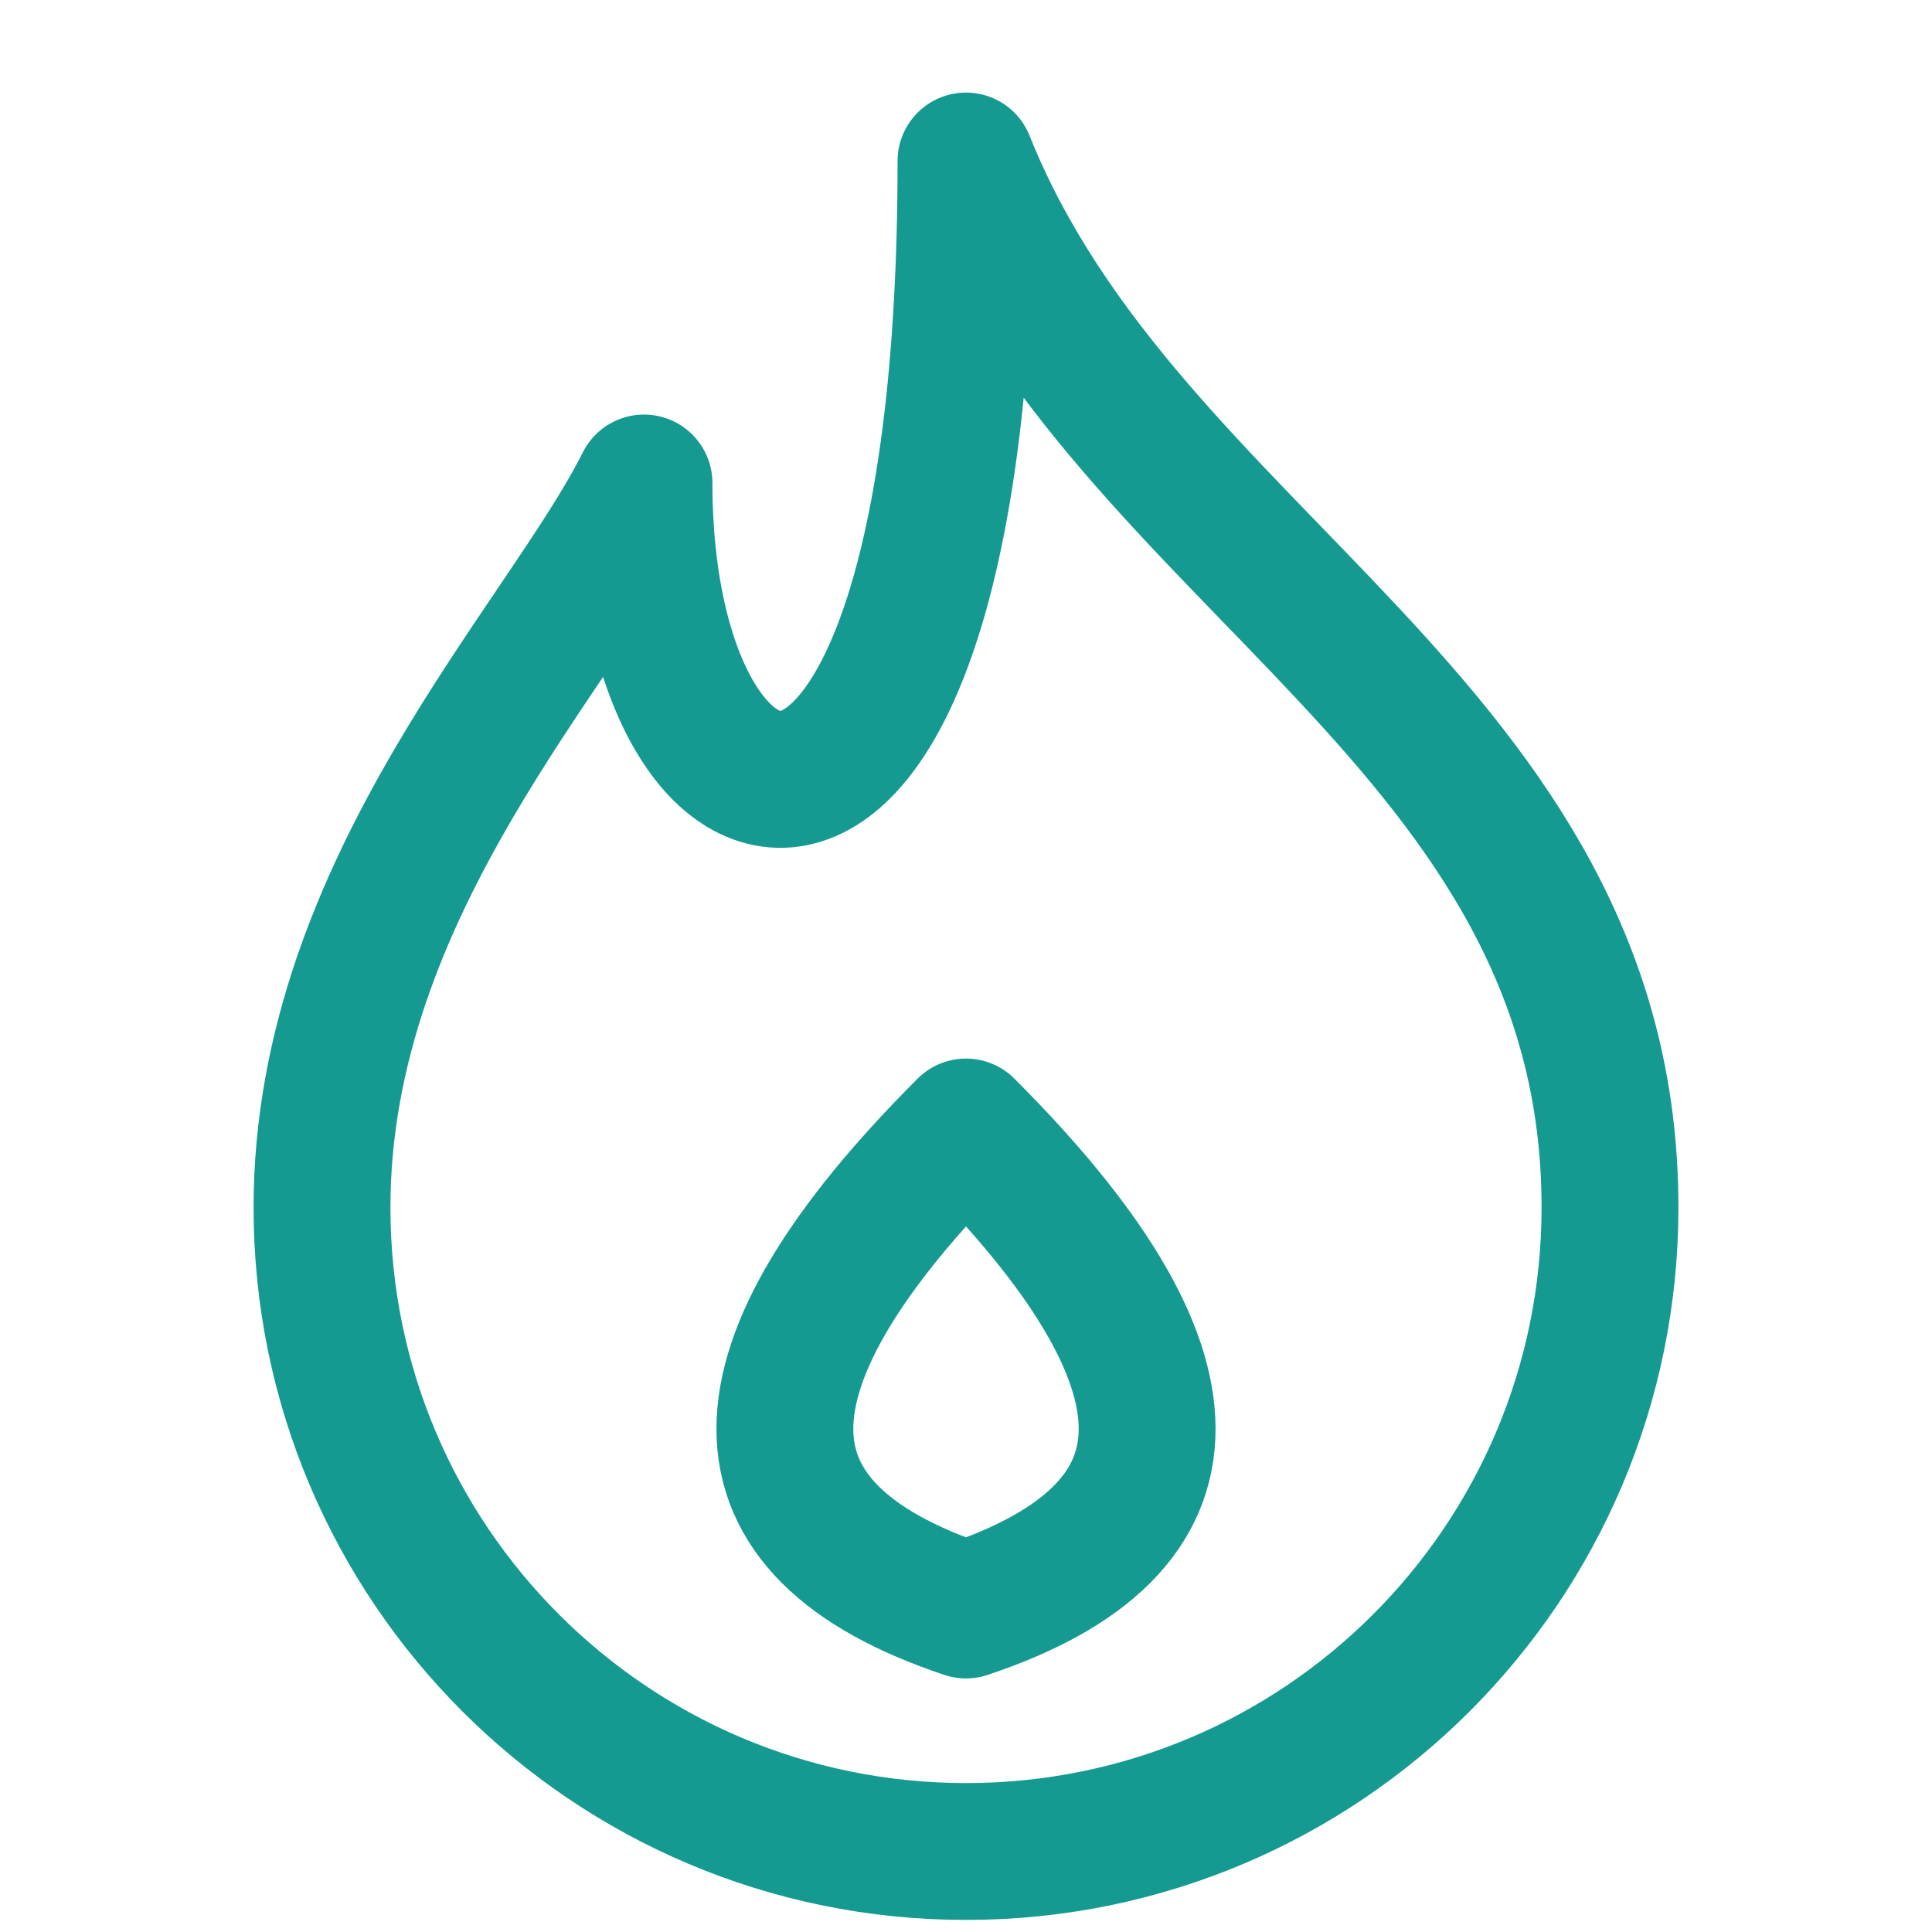
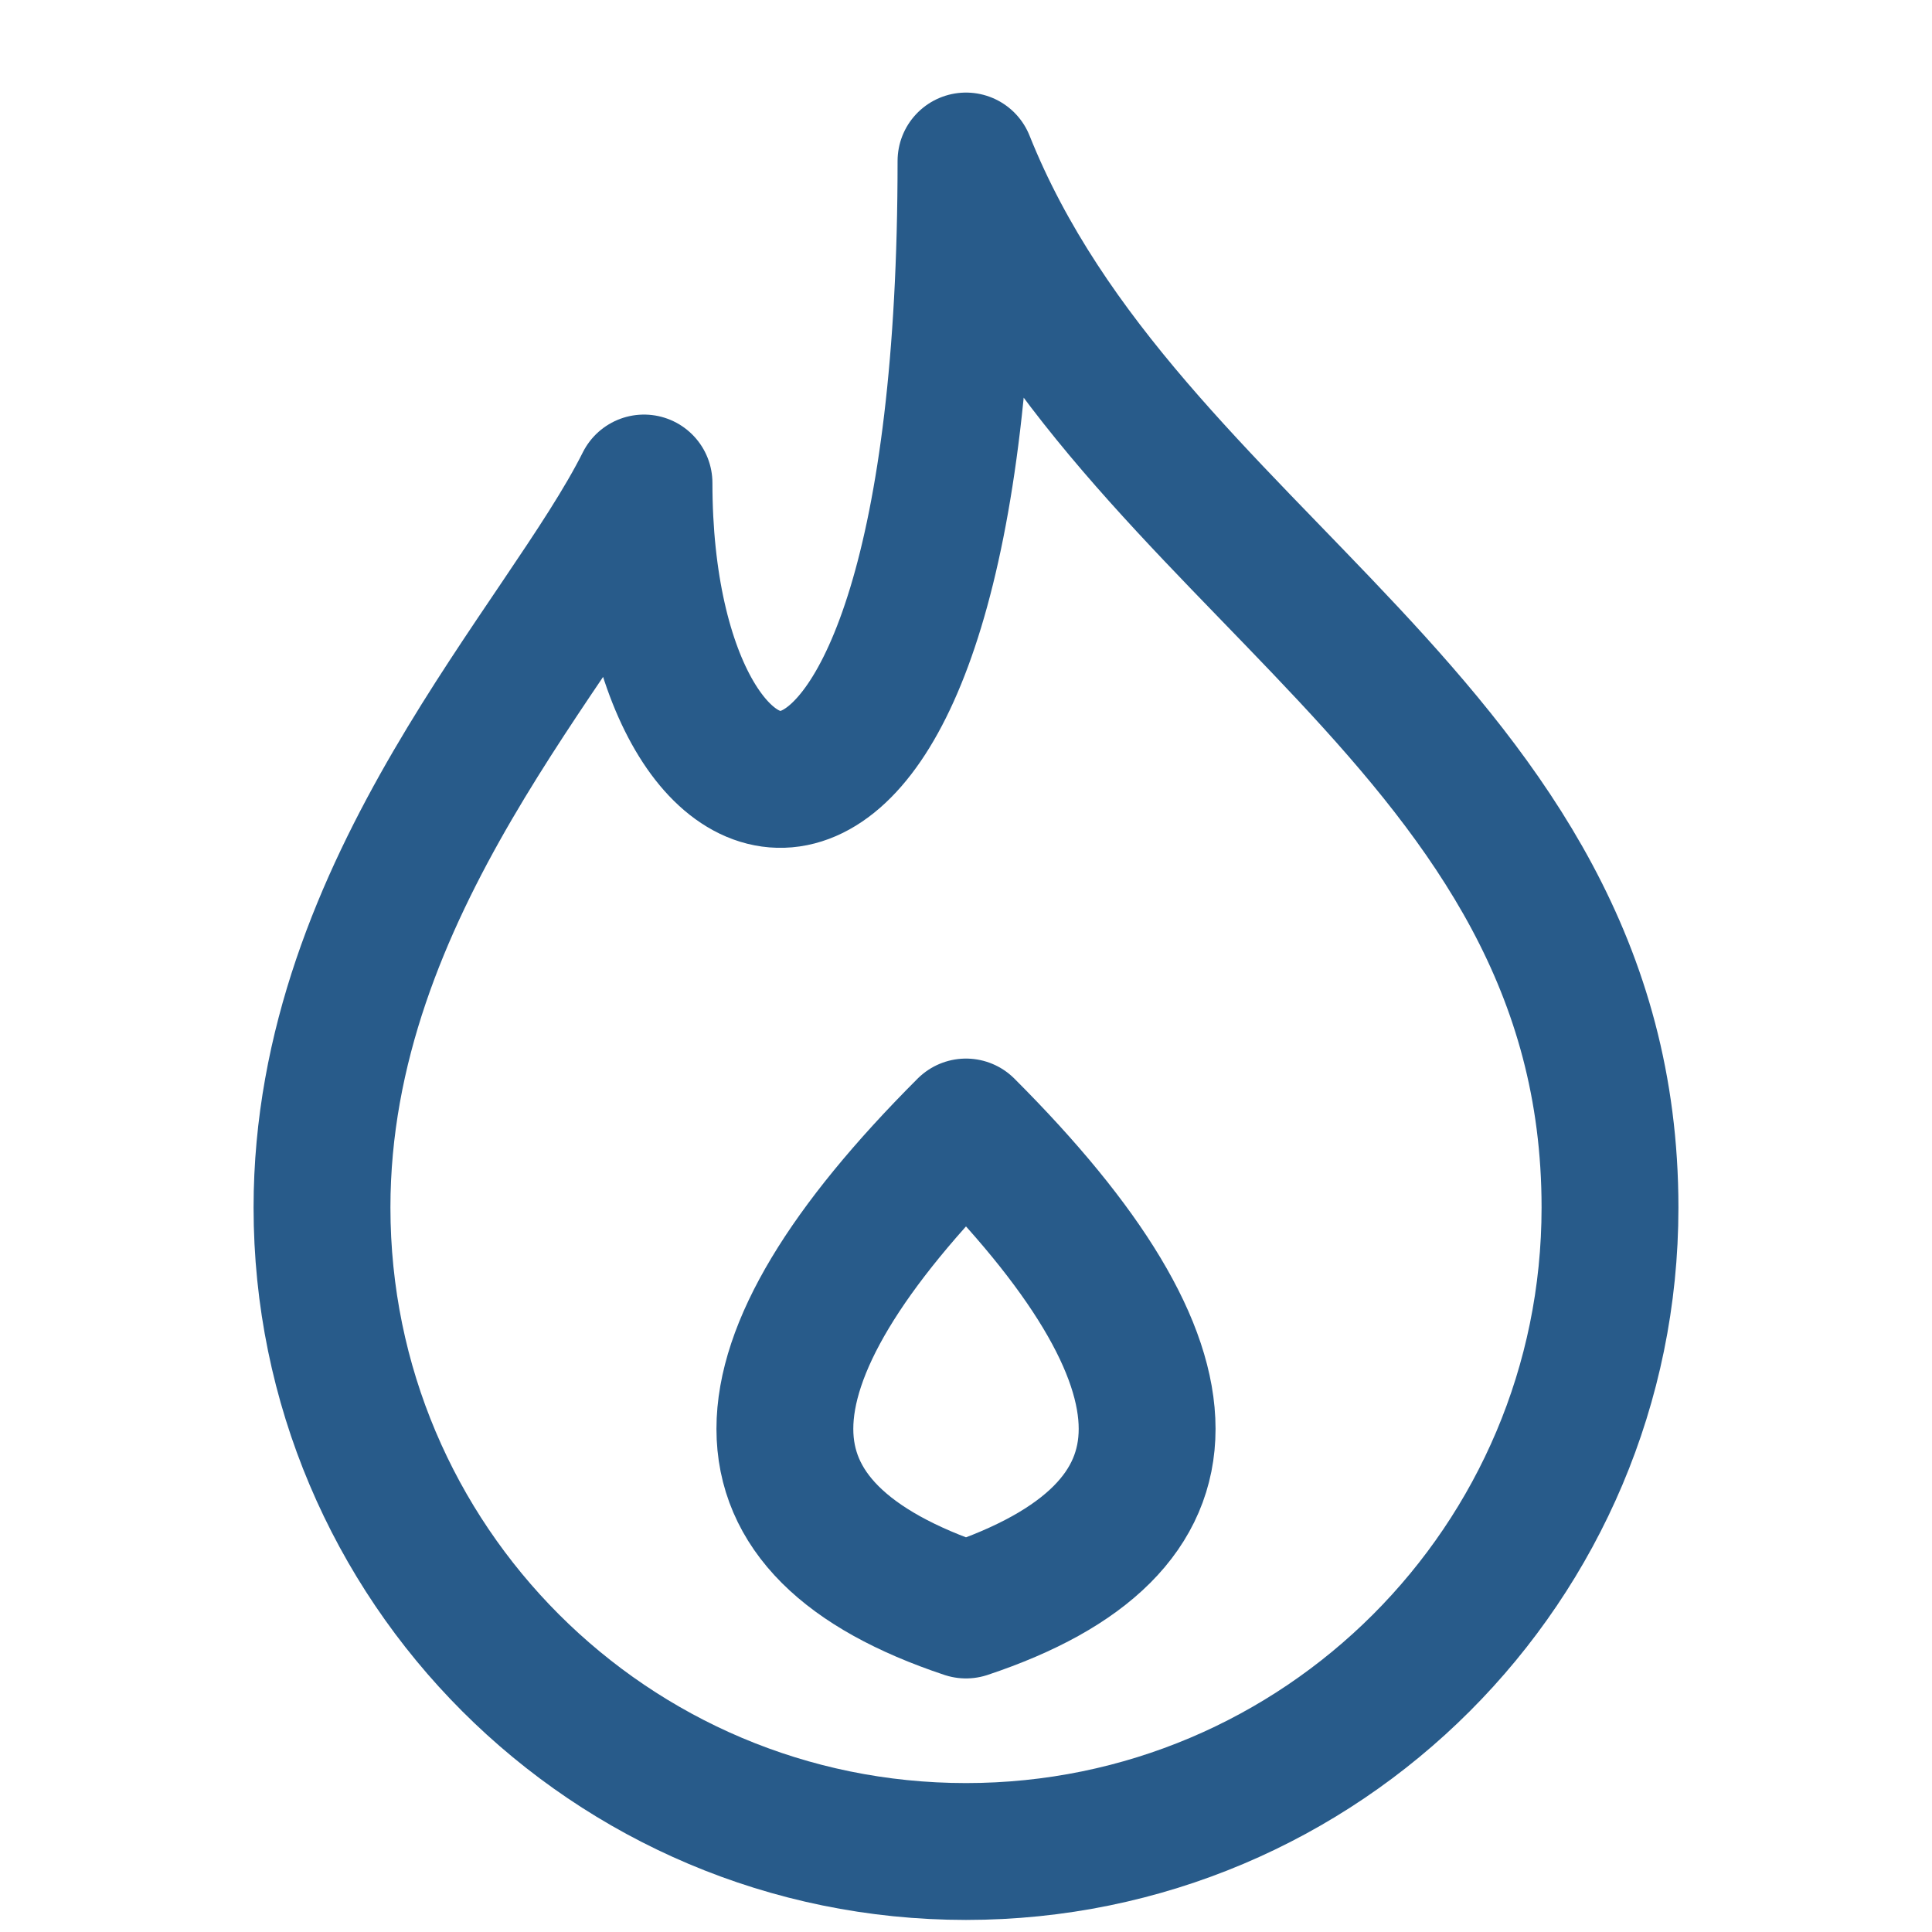
<svg xmlns="http://www.w3.org/2000/svg" width="24" height="24" viewBox="0 0 24 24">
-   <path d="M12 2C14 7 20 9 20 15A8 8 0 0 1 4 15C4 11 7 8 8 6C8 11 12 12 12 2ZM12 14C9 17 9 19 12 20C15 19 15 17 12 14" fill="none" stroke="#159A91" stroke-width="1.7" stroke-linecap="round" stroke-linejoin="round" />
+   <path d="M12 2C14 7 20 9 20 15A8 8 0 0 1 4 15C4 11 7 8 8 6C8 11 12 12 12 2ZM12 14C9 17 9 19 12 20C15 19 15 17 12 14" fill="none" stroke="#285B8A" stroke-width="1.7" stroke-linecap="round" stroke-linejoin="round" />
</svg>
